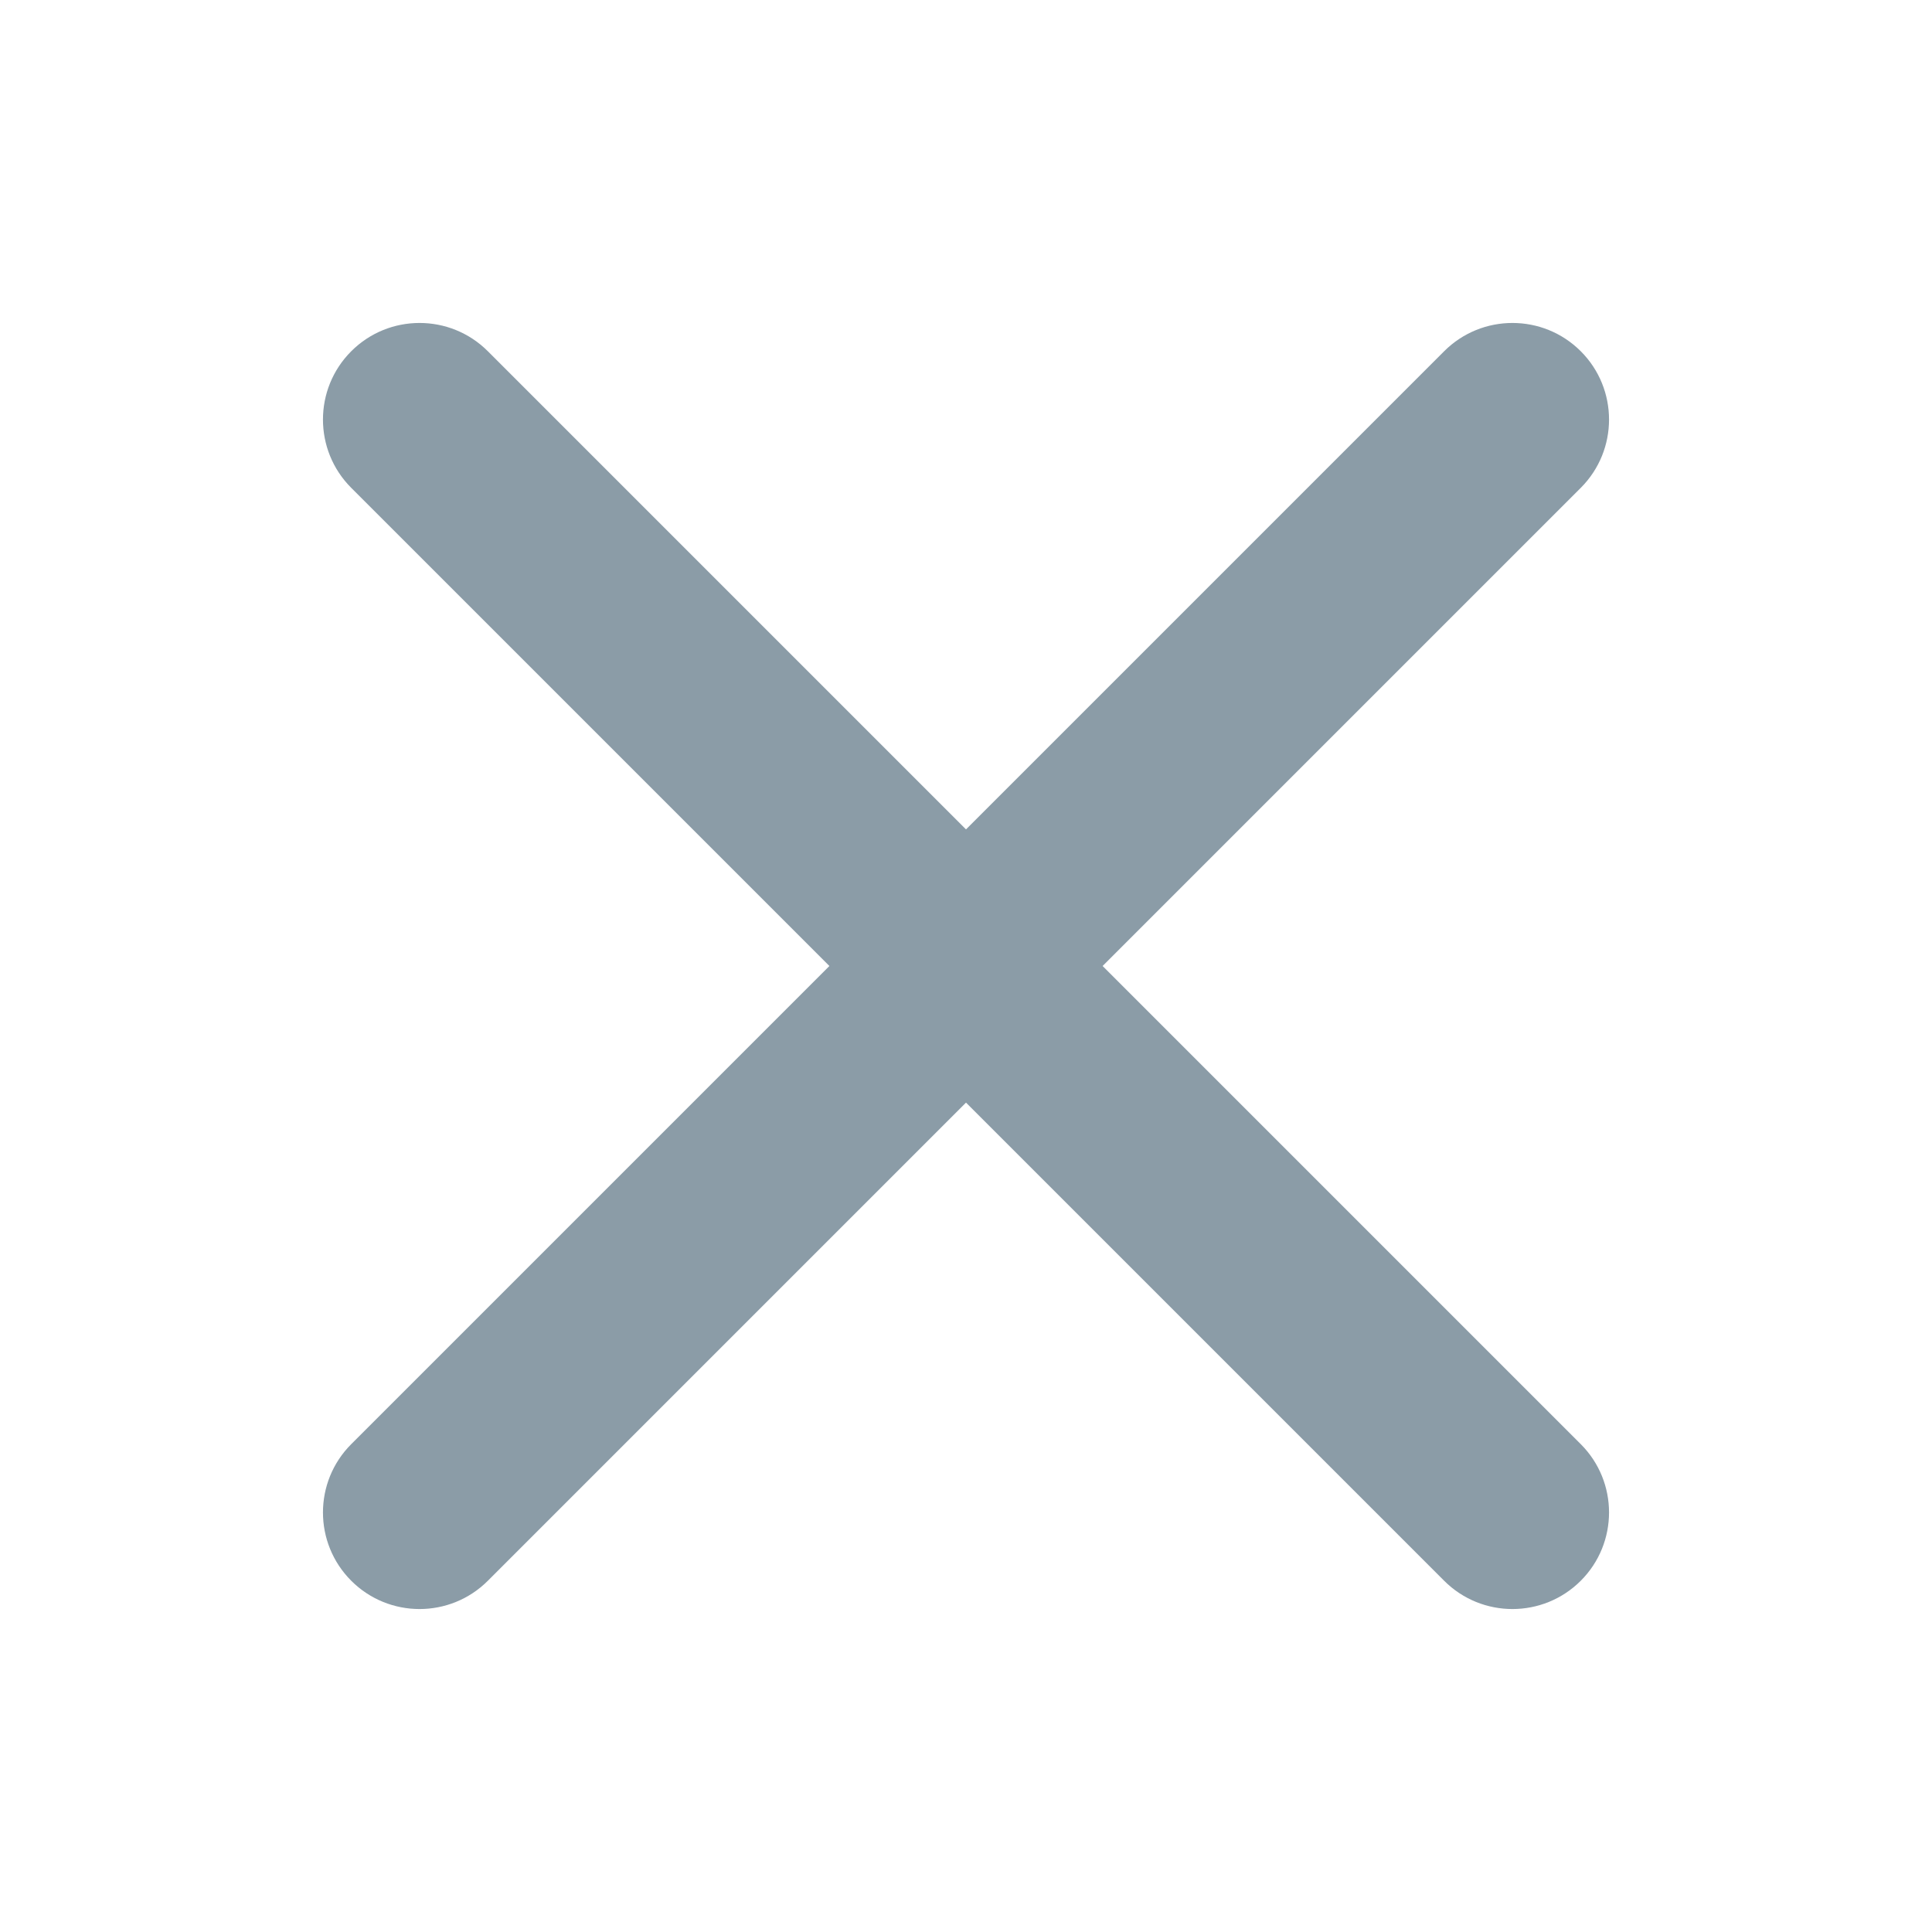
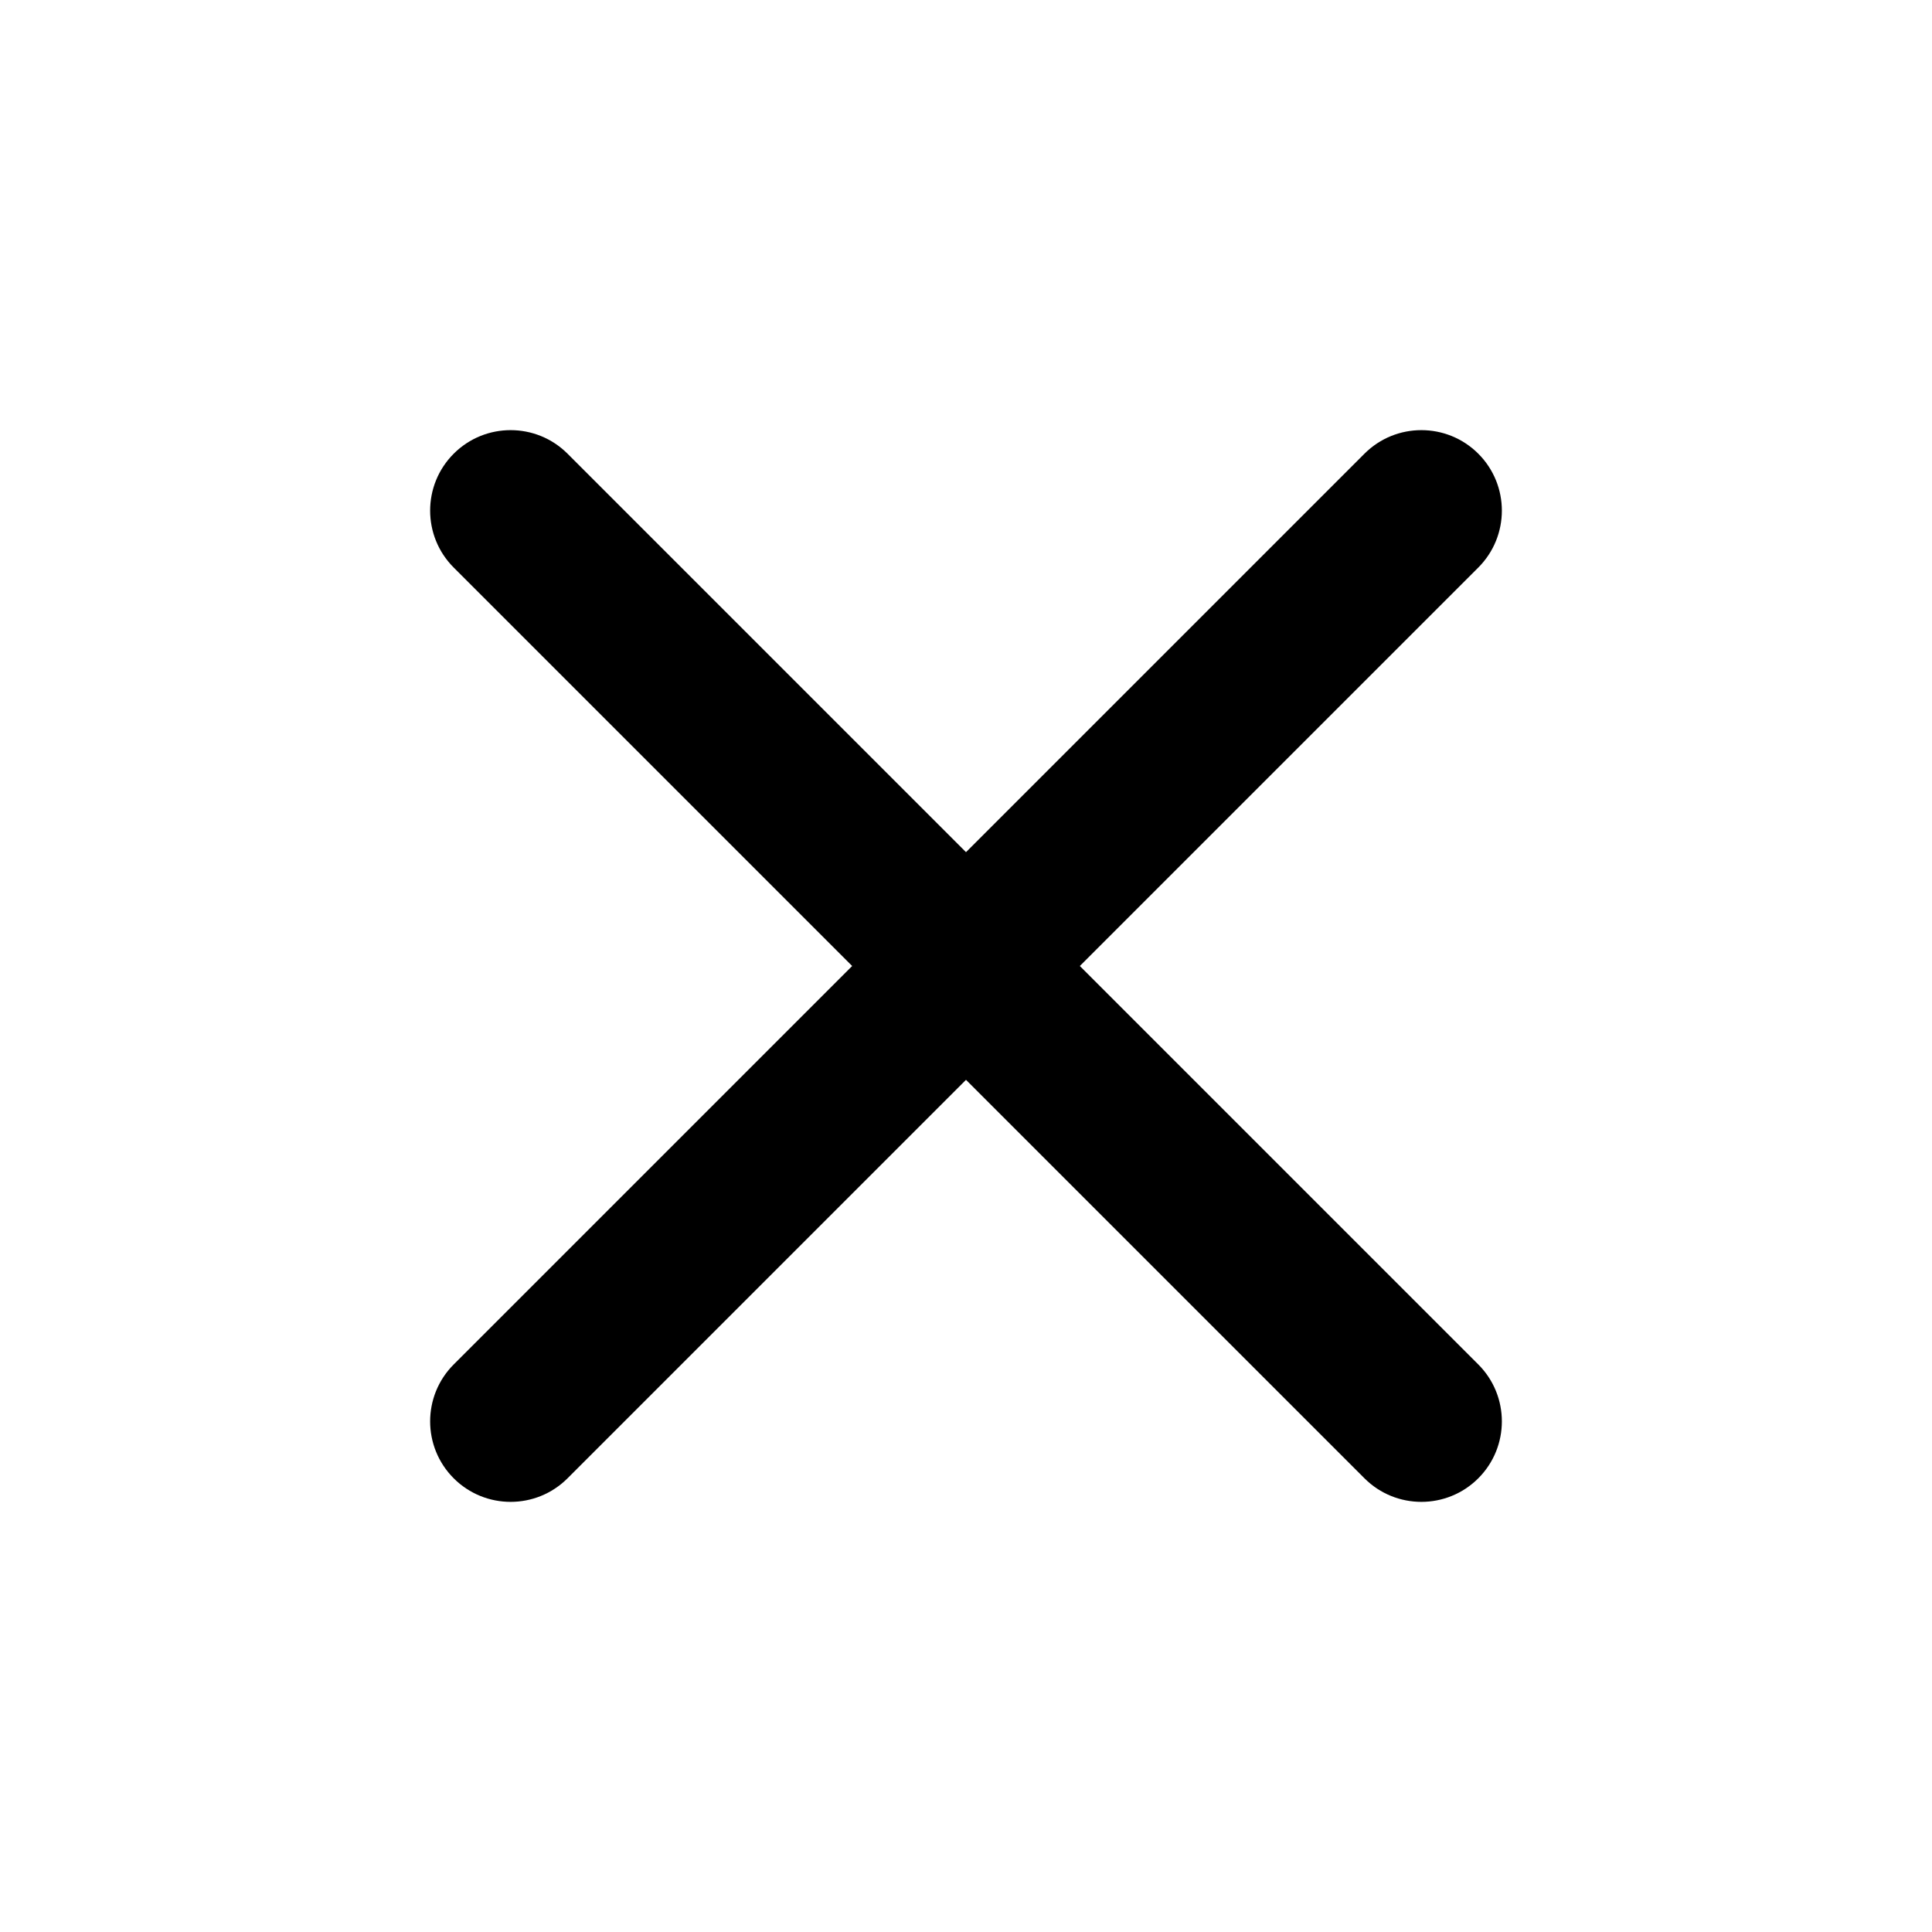
- <svg xmlns="http://www.w3.org/2000/svg" width="20px" height="20px" viewBox="0 0 20 20" version="1.1">
-   <g id="icons/cross" stroke="none" stroke-width="1" fill="none" fill-rule="evenodd">
-     <path d="M11,9 L18,9 C18.552,9 19,9.448 19,10 C19,10.552 18.552,11 18,11 L11,11 L11,18 C11,18.552 10.552,19 10,19 C9.448,19 9,18.552 9,18 L9,11 L2,11 C1.448,11 1,10.552 1,10 C1,9.448 1.448,9 2,9 L9,9 L9,2 C9,1.448 9.448,1 10,1 C10.552,1 11,1.448 11,2 L11,9 Z" id="Combined-Shape" fill="#8B9CA7" transform="translate(10, 10) rotate(45) translate(-10, -10) " />
-   </g>
+ <svg xmlns="http://www.w3.org/2000/svg" width="24" height="24" viewBox="0 0 24 24">
+   <path fill-rule="evenodd" d="M13,11 L20,11 C20.552,11 21,11.448 21,12 C21,12.552 20.552,13 20,13 L13,13 L13,20 C13,20.552 12.552,21 12,21 C11.448,21 11,20.552 11,20 L11,13 L4,13 C3.448,13 3,12.552 3,12 C3,11.448 3.448,11 4,11 L11,11 L11,4 C11,3.448 11.448,3 12,3 C12.552,3 13,3.448 13,4 L13,11 Z" transform="rotate(45 12 12)" />
</svg>
